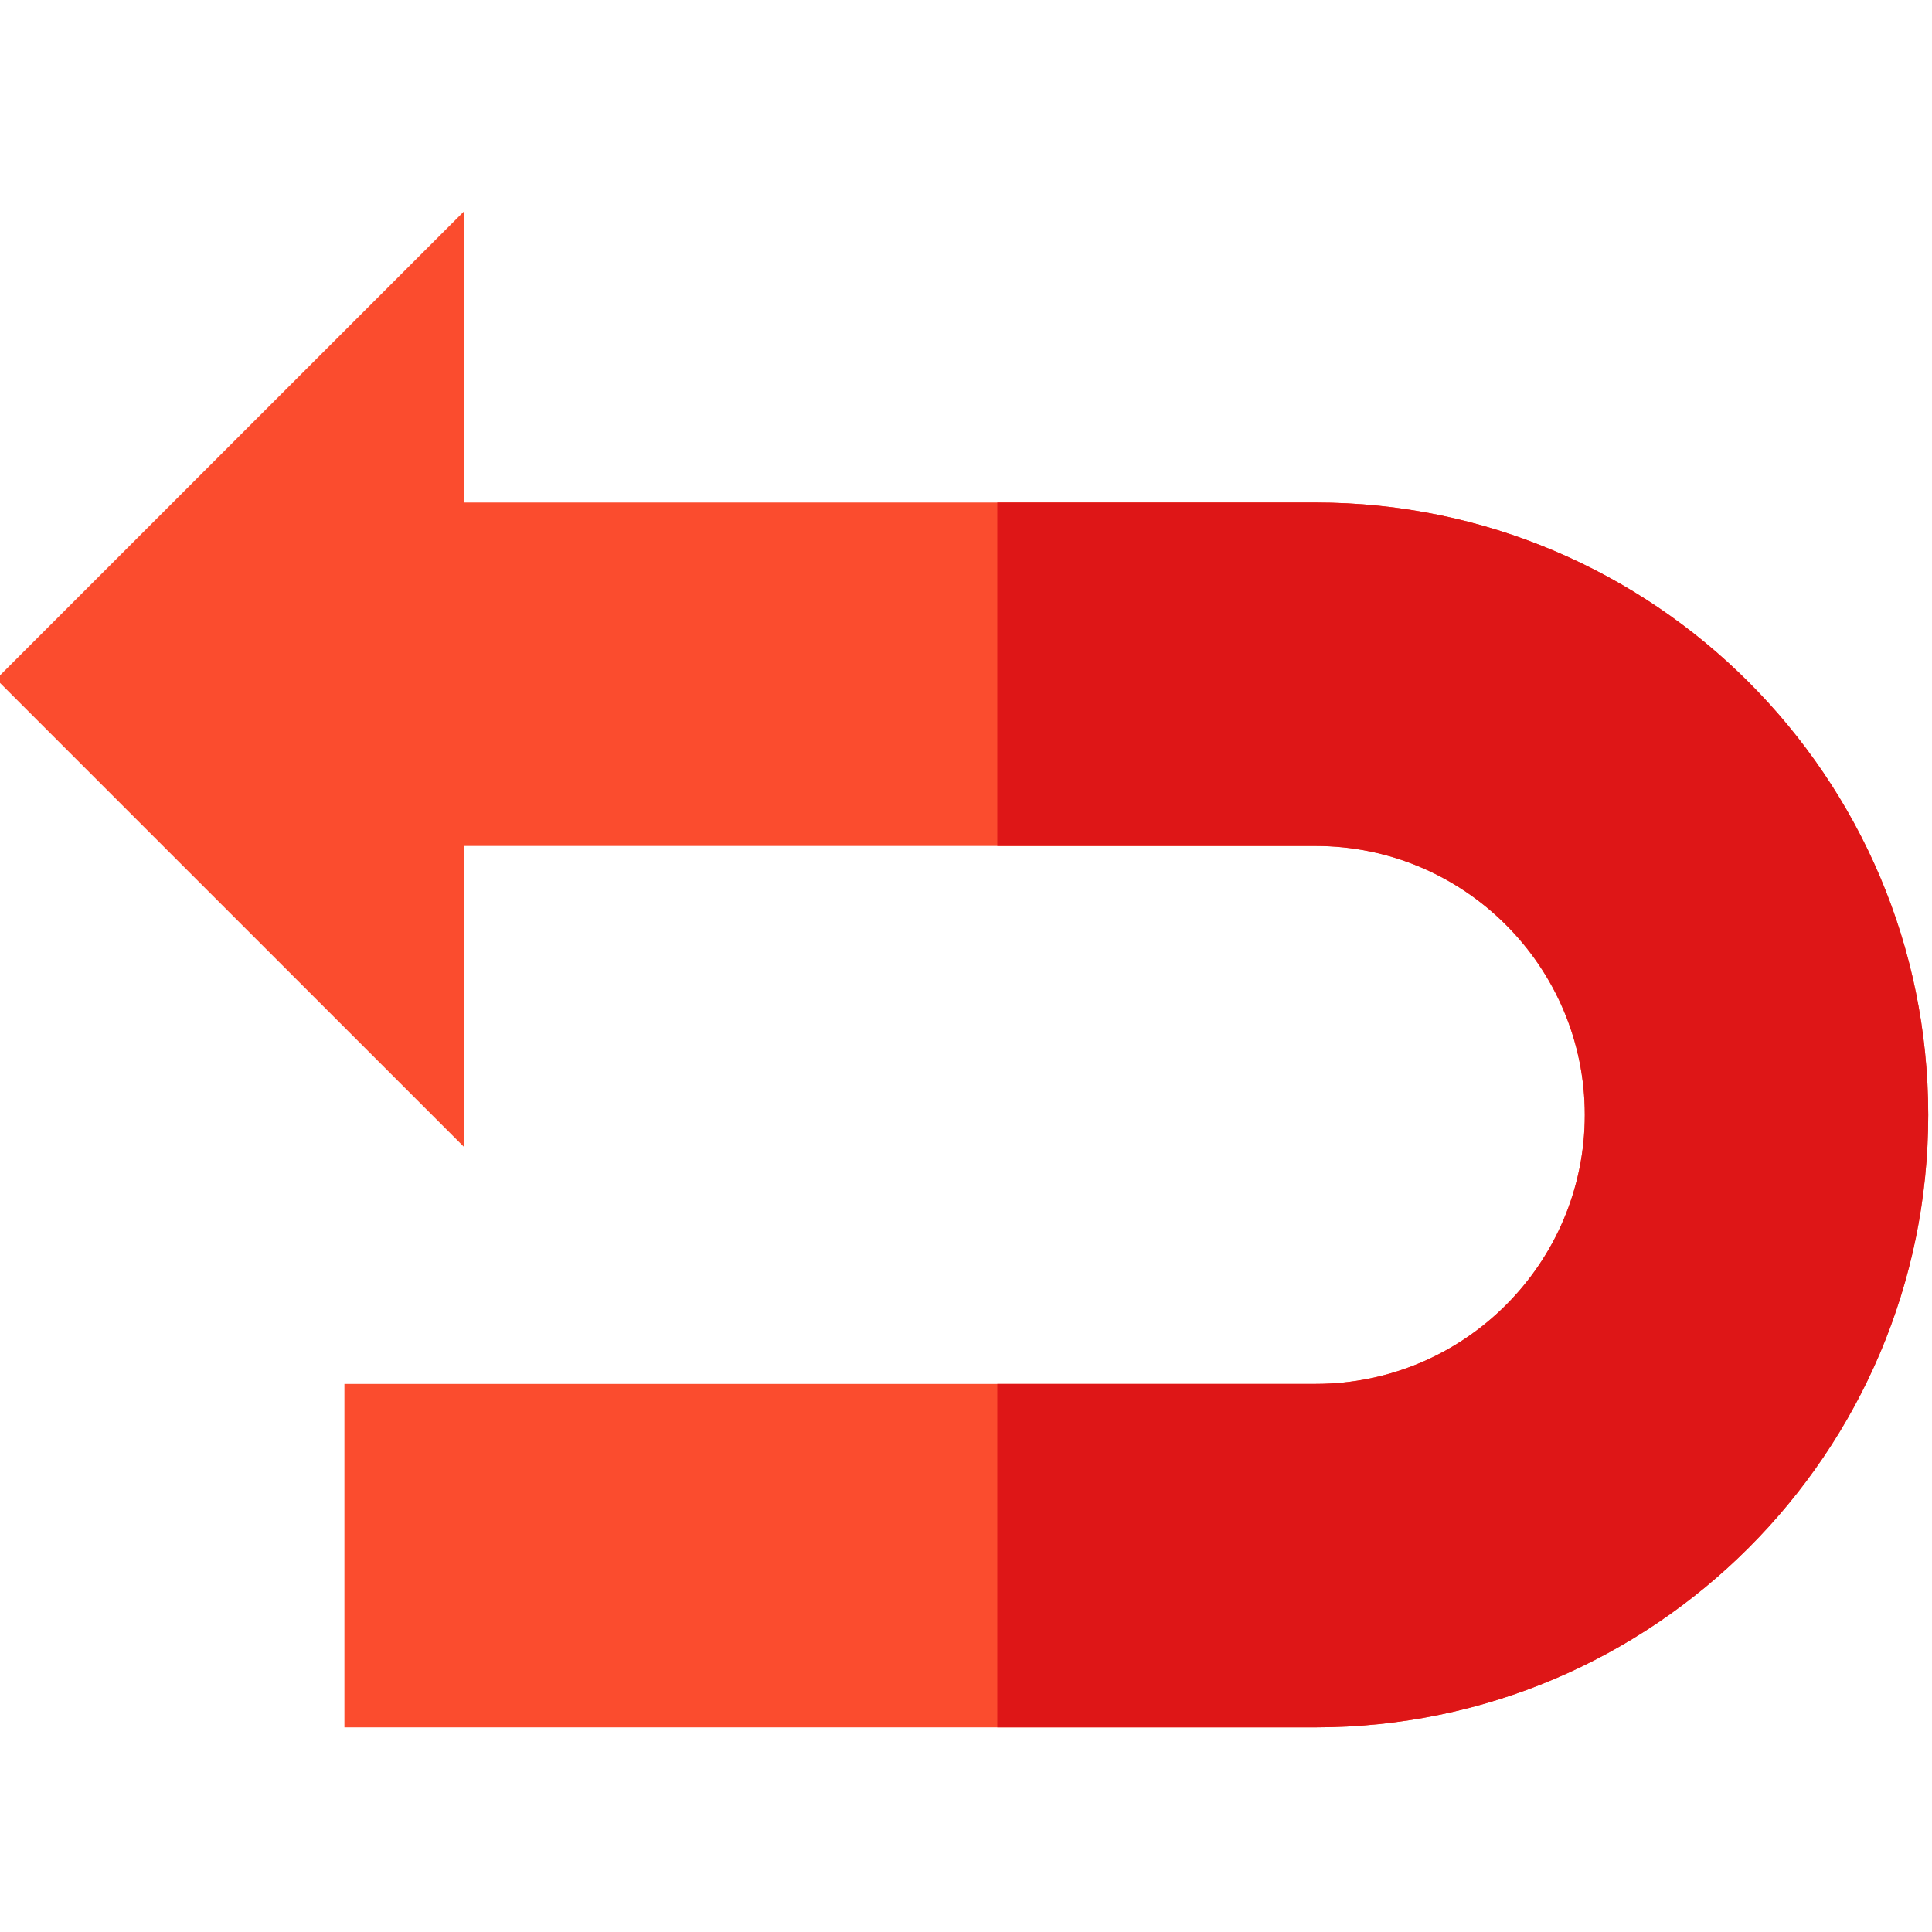
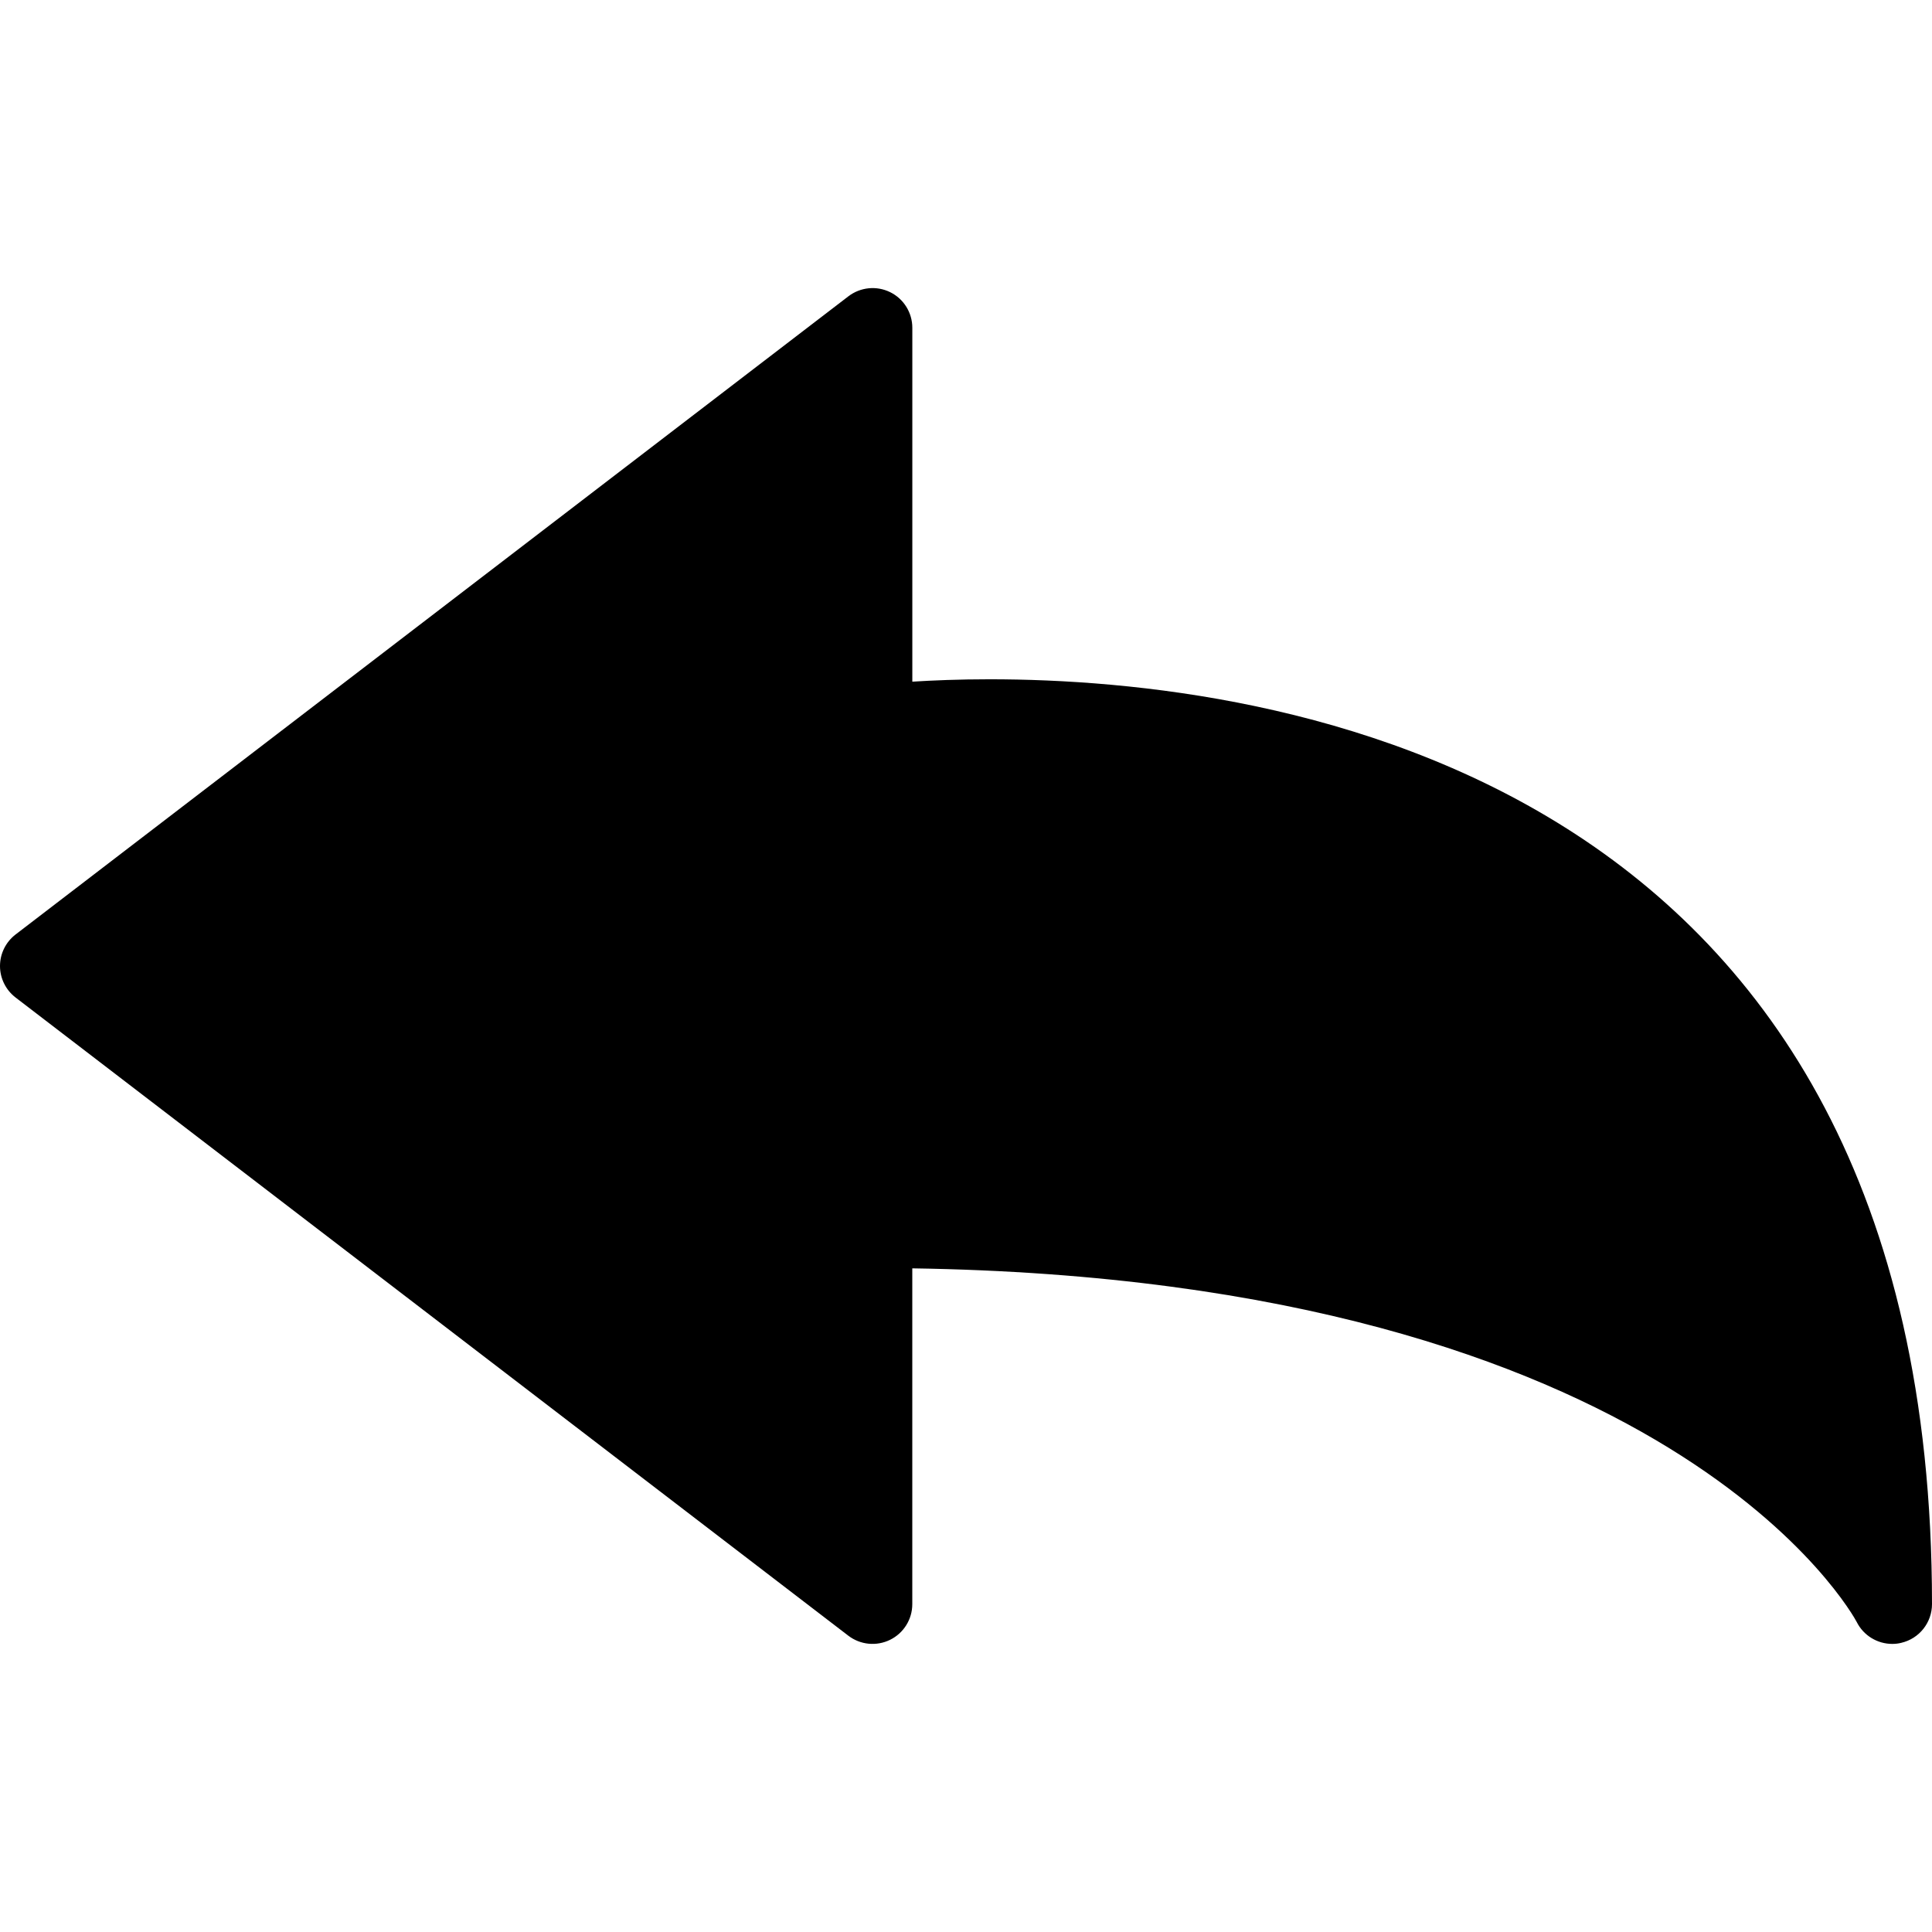
- <svg xmlns="http://www.w3.org/2000/svg" height="511pt" viewBox="1 -55 511.999 511" width="511pt">
-   <path d="m349.703 77.676h-225.727v-77.176l-123.977 123.98 123.977 123.977v-79.766h225.727c39.305 0 71.281 31.977 71.281 71.277 0 39.305-31.977 71.281-71.281 71.281h-257.426v91.016h257.426c89.492 0 162.297-72.805 162.297-162.297 0-89.488-72.805-162.293-162.297-162.293zm0 0" fill="#fb4c2e" />
-   <path d="m349.703 77.676h-84.41v91.016h84.41c39.305 0 71.281 31.977 71.281 71.277 0 39.305-31.977 71.281-71.281 71.281h-84.41v91.016h84.41c89.492 0 162.297-72.805 162.297-162.297 0-89.488-72.805-162.293-162.297-162.293zm0 0" fill="#de1617" />
+ <svg xmlns="http://www.w3.org/2000/svg" version="1.1" id="Capa_1" x="0px" y="0px" width="299.021px" height="299.021px" viewBox="0 0 299.021 299.021" style="enable-background:new 0 0 299.021 299.021;" xml:space="preserve">
+   <g>
+     <g>
+       <path d="M292.866,254.432c-2.288,0-4.443-1.285-5.5-3.399c-0.354-0.684-28.541-52.949-146.169-54.727v51.977    c0,2.342-1.333,4.48-3.432,5.513c-2.096,1.033-4.594,0.793-6.461-0.63L2.417,154.392C0.898,153.227,0,151.425,0,149.516    c0-1.919,0.898-3.72,2.417-4.888l128.893-98.77c1.87-1.426,4.365-1.667,6.461-0.639c2.099,1.026,3.432,3.173,3.432,5.509v54.776    c3.111-0.198,7.164-0.37,11.947-0.37c43.861,0,145.871,13.952,145.871,143.136c0,2.858-1.964,5.344-4.75,5.993    C293.802,254.384,293.34,254.432,292.866,254.432z" />
+     </g>
+   </g>
+   <g>
+ </g>
+   <g>
+ </g>
+   <g>
+ </g>
+   <g>
+ </g>
+   <g>
+ </g>
+   <g>
+ </g>
+   <g>
+ </g>
+   <g>
+ </g>
+   <g>
+ </g>
+   <g>
+ </g>
+   <g>
+ </g>
+   <g>
+ </g>
+   <g>
+ </g>
+   <g>
+ </g>
+   <g>
+ </g>
</svg>
